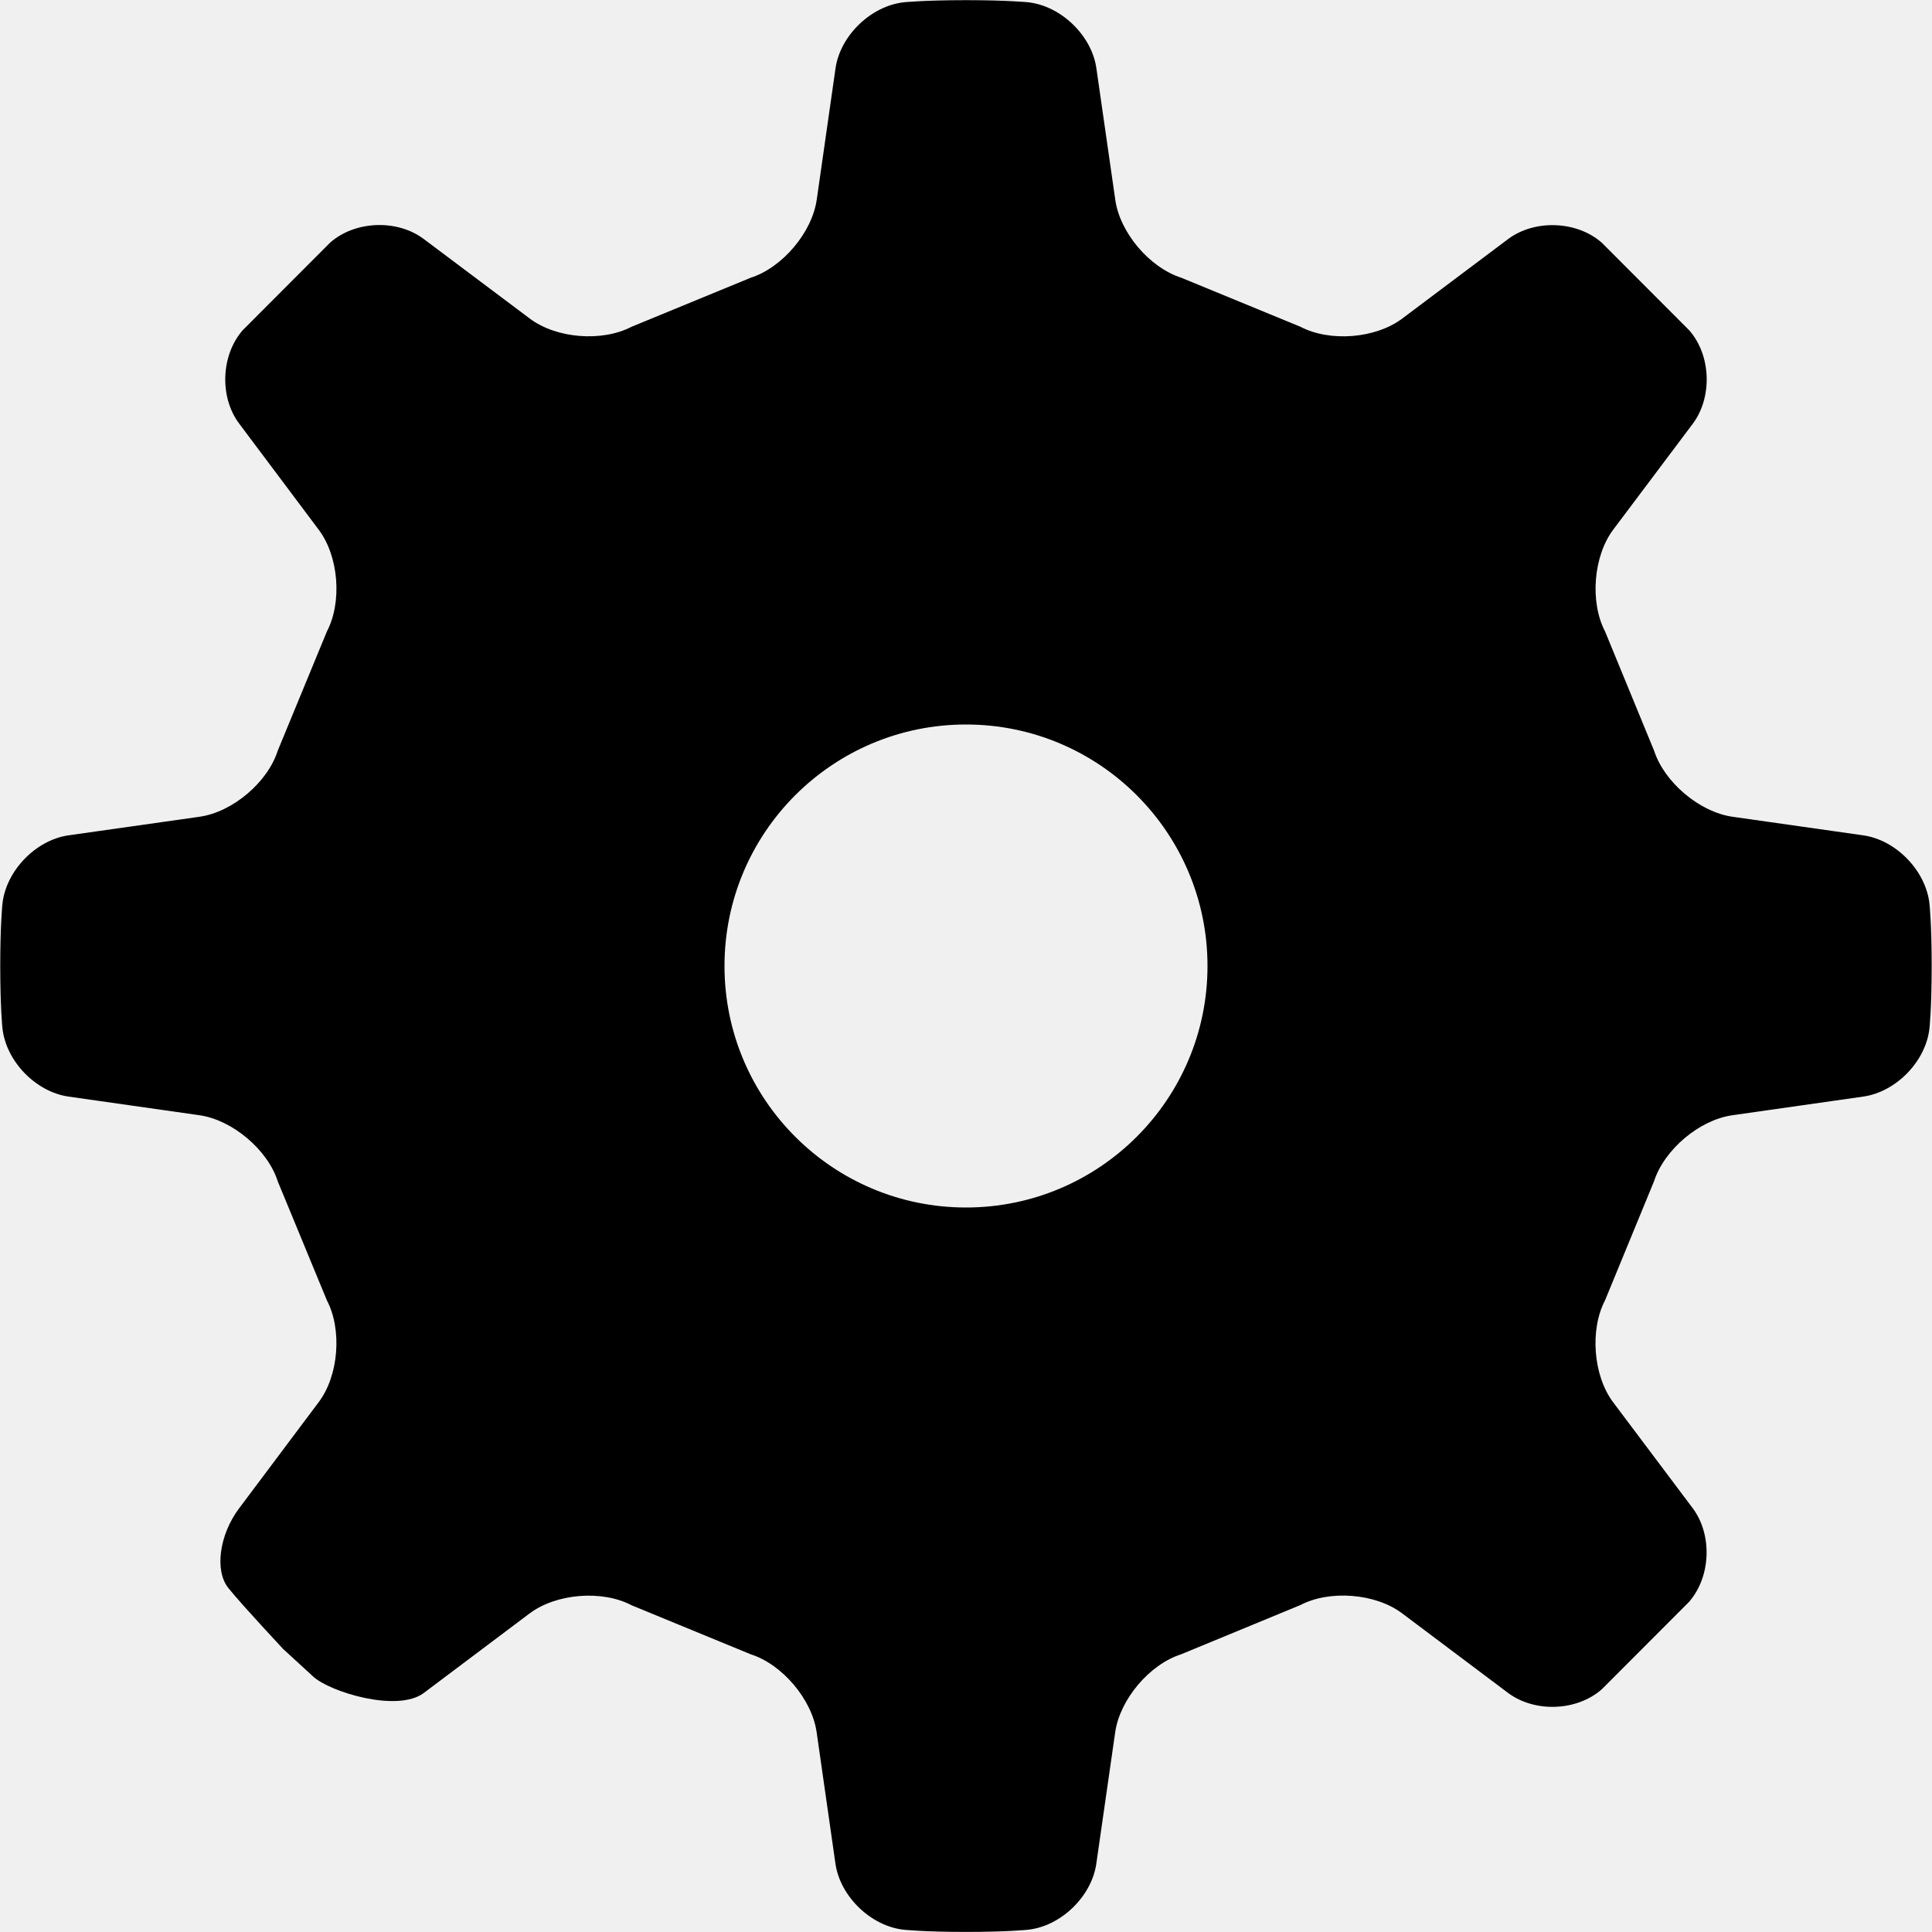
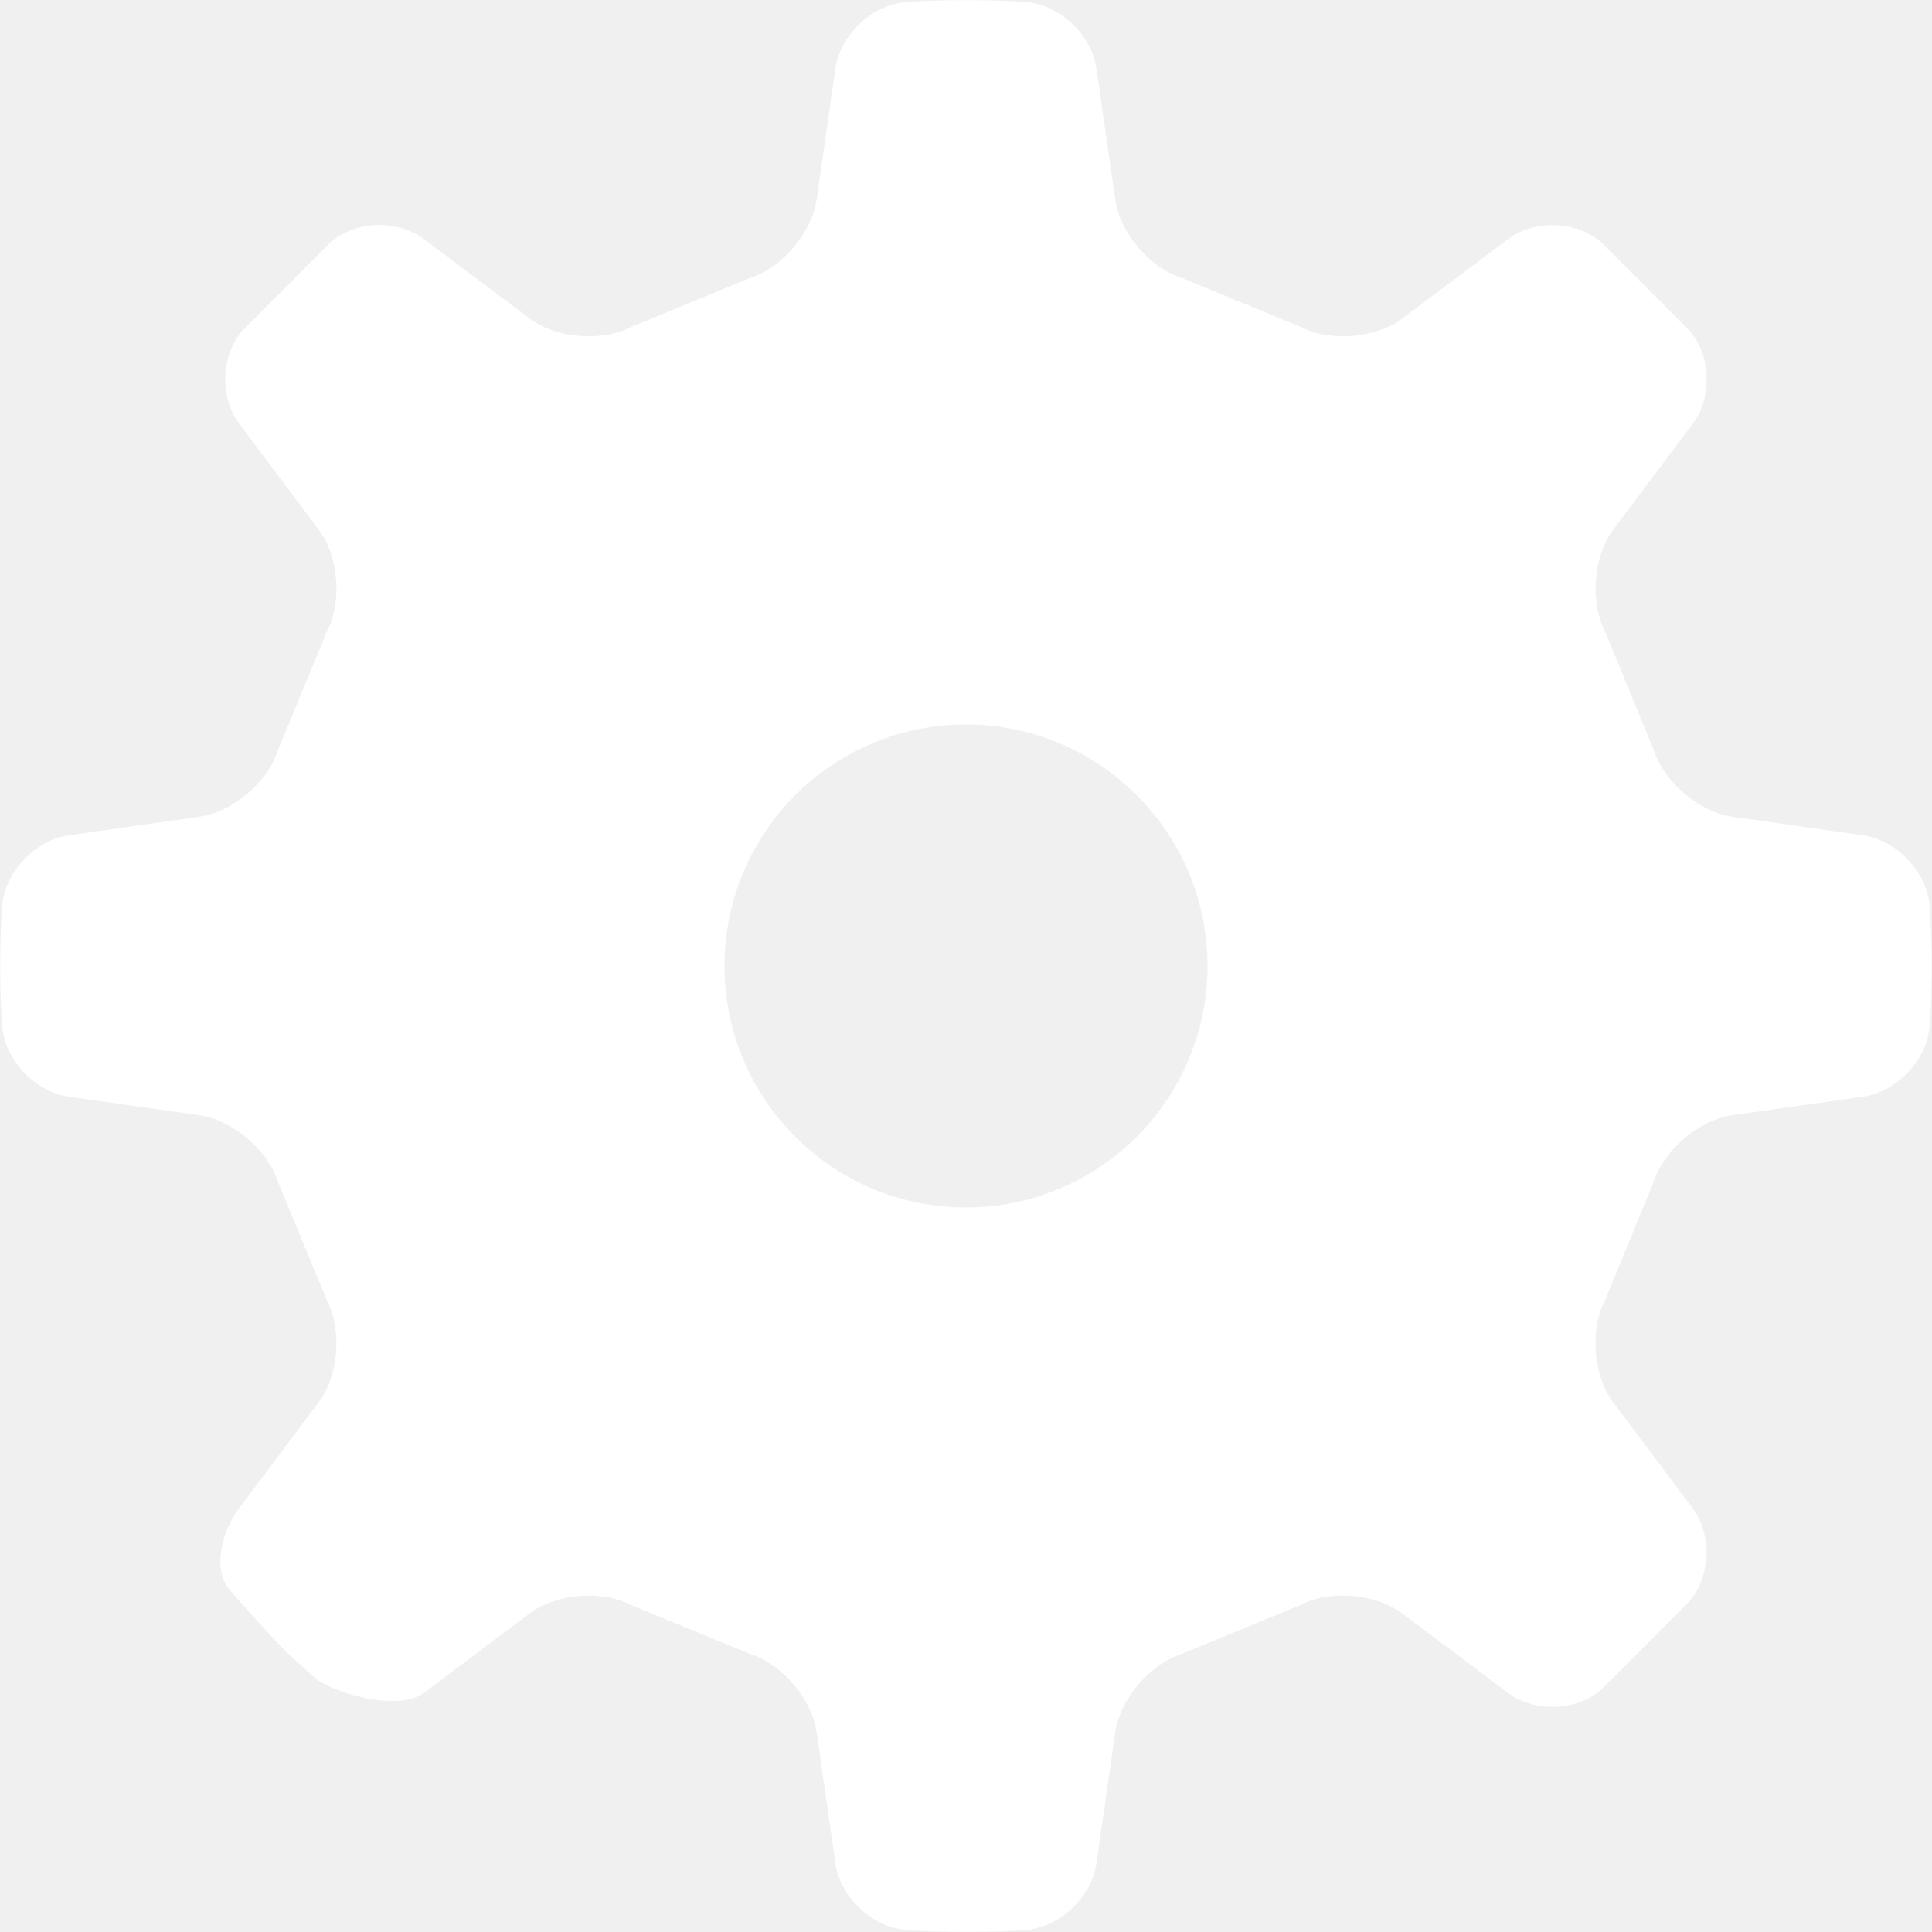
- <svg xmlns="http://www.w3.org/2000/svg" enable-background="new 0 0 24 24" height="24px" id="Layer_1" version="1.1" viewBox="0 0 24 24" width="24px" x="0px" xml:space="preserve" y="0px">
-   <path clip-rule="evenodd" d="M21.521,10.146c-0.41-0.059-0.846-0.428-0.973-0.82l-0.609-1.481  c-0.191-0.365-0.146-0.935,0.1-1.264l0.99-1.318c0.246-0.33,0.227-0.854-0.047-1.162l-1.084-1.086  c-0.309-0.272-0.832-0.293-1.164-0.045l-1.316,0.988c-0.33,0.248-0.898,0.293-1.264,0.101l-1.48-0.609  c-0.395-0.126-0.764-0.562-0.82-0.971l-0.234-1.629c-0.057-0.409-0.441-0.778-0.85-0.822c0,0-0.255-0.026-0.77-0.026  c-0.514,0-0.769,0.026-0.769,0.026c-0.41,0.044-0.794,0.413-0.852,0.822l-0.233,1.629c-0.058,0.409-0.427,0.845-0.82,0.971  l-1.48,0.609C7.48,4.25,6.912,4.206,6.582,3.958L5.264,2.969c-0.33-0.248-0.854-0.228-1.163,0.045L3.017,4.1  C2.745,4.409,2.723,4.932,2.971,5.262l0.988,1.318C4.208,6.91,4.252,7.479,4.061,7.844L3.45,9.326  c-0.125,0.393-0.562,0.762-0.971,0.82L0.85,10.377c-0.408,0.059-0.777,0.442-0.82,0.853c0,0-0.027,0.255-0.027,0.77  s0.027,0.77,0.027,0.77c0.043,0.411,0.412,0.793,0.82,0.852l1.629,0.232c0.408,0.059,0.846,0.428,0.971,0.82l0.611,1.48  c0.191,0.365,0.146,0.936-0.102,1.264l-0.988,1.318c-0.248,0.33-0.308,0.779-0.132,0.994c0.175,0.217,0.677,0.752,0.678,0.754  s0.171,0.156,0.375,0.344s1.042,0.449,1.372,0.203l1.317-0.99c0.33-0.246,0.898-0.293,1.264-0.1l1.48,0.609  c0.394,0.125,0.763,0.562,0.82,0.971l0.233,1.629c0.058,0.408,0.441,0.779,0.852,0.822c0,0,0.255,0.027,0.769,0.027  c0.515,0,0.77-0.027,0.77-0.027c0.409-0.043,0.793-0.414,0.85-0.822l0.234-1.629c0.057-0.408,0.426-0.846,0.82-0.971l1.48-0.611  c0.365-0.191,0.934-0.146,1.264,0.102l1.318,0.99c0.332,0.246,0.854,0.227,1.164-0.047l1.082-1.084  c0.273-0.311,0.293-0.834,0.047-1.164l-0.99-1.318c-0.246-0.328-0.291-0.898-0.1-1.264l0.609-1.48  c0.127-0.393,0.562-0.762,0.973-0.82l1.627-0.232c0.41-0.059,0.779-0.441,0.822-0.852c0,0,0.027-0.255,0.027-0.77  s-0.027-0.77-0.027-0.77c-0.043-0.41-0.412-0.794-0.822-0.853L21.521,10.146z M12,15C10.343,15,9,13.656,9,12  C9,10.343,10.343,9,12,9c1.657,0,3,1.344,3,3C15,13.656,13.656,15,12,15z" fill-rule="evenodd" />
+ <svg xmlns="http://www.w3.org/2000/svg" version="1.1" id="Layer_1" x="0px" y="0px" width="24px" height="24px" viewBox="0 0 24 24" enable-background="new 0 0 24 24" xml:space="preserve">
+   <path fill="#FFFFFF" d="M21.521,10.146c-0.41-0.059-0.847-0.428-0.974-0.82l-0.608-1.481c-0.191-0.365-0.146-0.935,0.1-1.264  l0.99-1.318c0.246-0.33,0.227-0.854-0.047-1.162l-1.084-1.086c-0.31-0.272-0.832-0.293-1.164-0.045l-1.316,0.988  c-0.33,0.248-0.898,0.293-1.264,0.101l-1.48-0.609c-0.395-0.126-0.764-0.562-0.82-0.971L13.62,0.85  c-0.058-0.409-0.44-0.778-0.851-0.822c0,0-0.254-0.026-0.77-0.026c-0.514,0-0.769,0.026-0.769,0.026  c-0.41,0.044-0.794,0.413-0.852,0.822l-0.233,1.629c-0.058,0.409-0.427,0.845-0.82,0.971l-1.48,0.609  C7.48,4.25,6.912,4.206,6.582,3.958L5.264,2.969C4.934,2.721,4.41,2.741,4.101,3.014L3.017,4.1C2.745,4.409,2.723,4.932,2.971,5.262  L3.959,6.58c0.249,0.33,0.293,0.899,0.102,1.264L3.45,9.326c-0.125,0.393-0.562,0.762-0.971,0.82L0.85,10.377  c-0.408,0.059-0.777,0.442-0.82,0.853c0,0-0.027,0.255-0.027,0.77c0,0.516,0.027,0.77,0.027,0.77  c0.043,0.412,0.412,0.793,0.82,0.853l1.629,0.231c0.408,0.06,0.846,0.429,0.971,0.82l0.611,1.48  c0.191,0.365,0.146,0.936-0.102,1.264l-0.988,1.318c-0.248,0.33-0.308,0.779-0.132,0.994c0.175,0.217,0.677,0.752,0.678,0.754  s0.171,0.156,0.375,0.344s1.042,0.449,1.372,0.203l1.317-0.99c0.33-0.246,0.898-0.293,1.264-0.1l1.48,0.608  c0.394,0.125,0.763,0.562,0.82,0.972l0.233,1.629c0.058,0.408,0.441,0.779,0.852,0.822c0,0,0.255,0.026,0.769,0.026  c0.515,0,0.771-0.026,0.771-0.026c0.408-0.043,0.793-0.414,0.85-0.822l0.234-1.629c0.057-0.408,0.426-0.847,0.819-0.972l1.479-0.61  c0.365-0.191,0.935-0.146,1.265,0.102l1.317,0.99c0.332,0.246,0.854,0.227,1.164-0.047L20.98,19.9  c0.273-0.312,0.293-0.834,0.047-1.164l-0.989-1.318c-0.246-0.328-0.291-0.898-0.101-1.264l0.609-1.48  c0.127-0.393,0.563-0.762,0.973-0.82l1.627-0.231c0.41-0.06,0.779-0.44,0.822-0.853c0,0,0.027-0.254,0.027-0.77  c0-0.515-0.027-0.77-0.027-0.77c-0.043-0.41-0.412-0.794-0.822-0.853L21.521,10.146z M12,15c-1.657,0-3-1.344-3-3  c0-1.657,1.343-3,3-3s3,1.344,3,3S13.656,15,12,15z" />
</svg>
